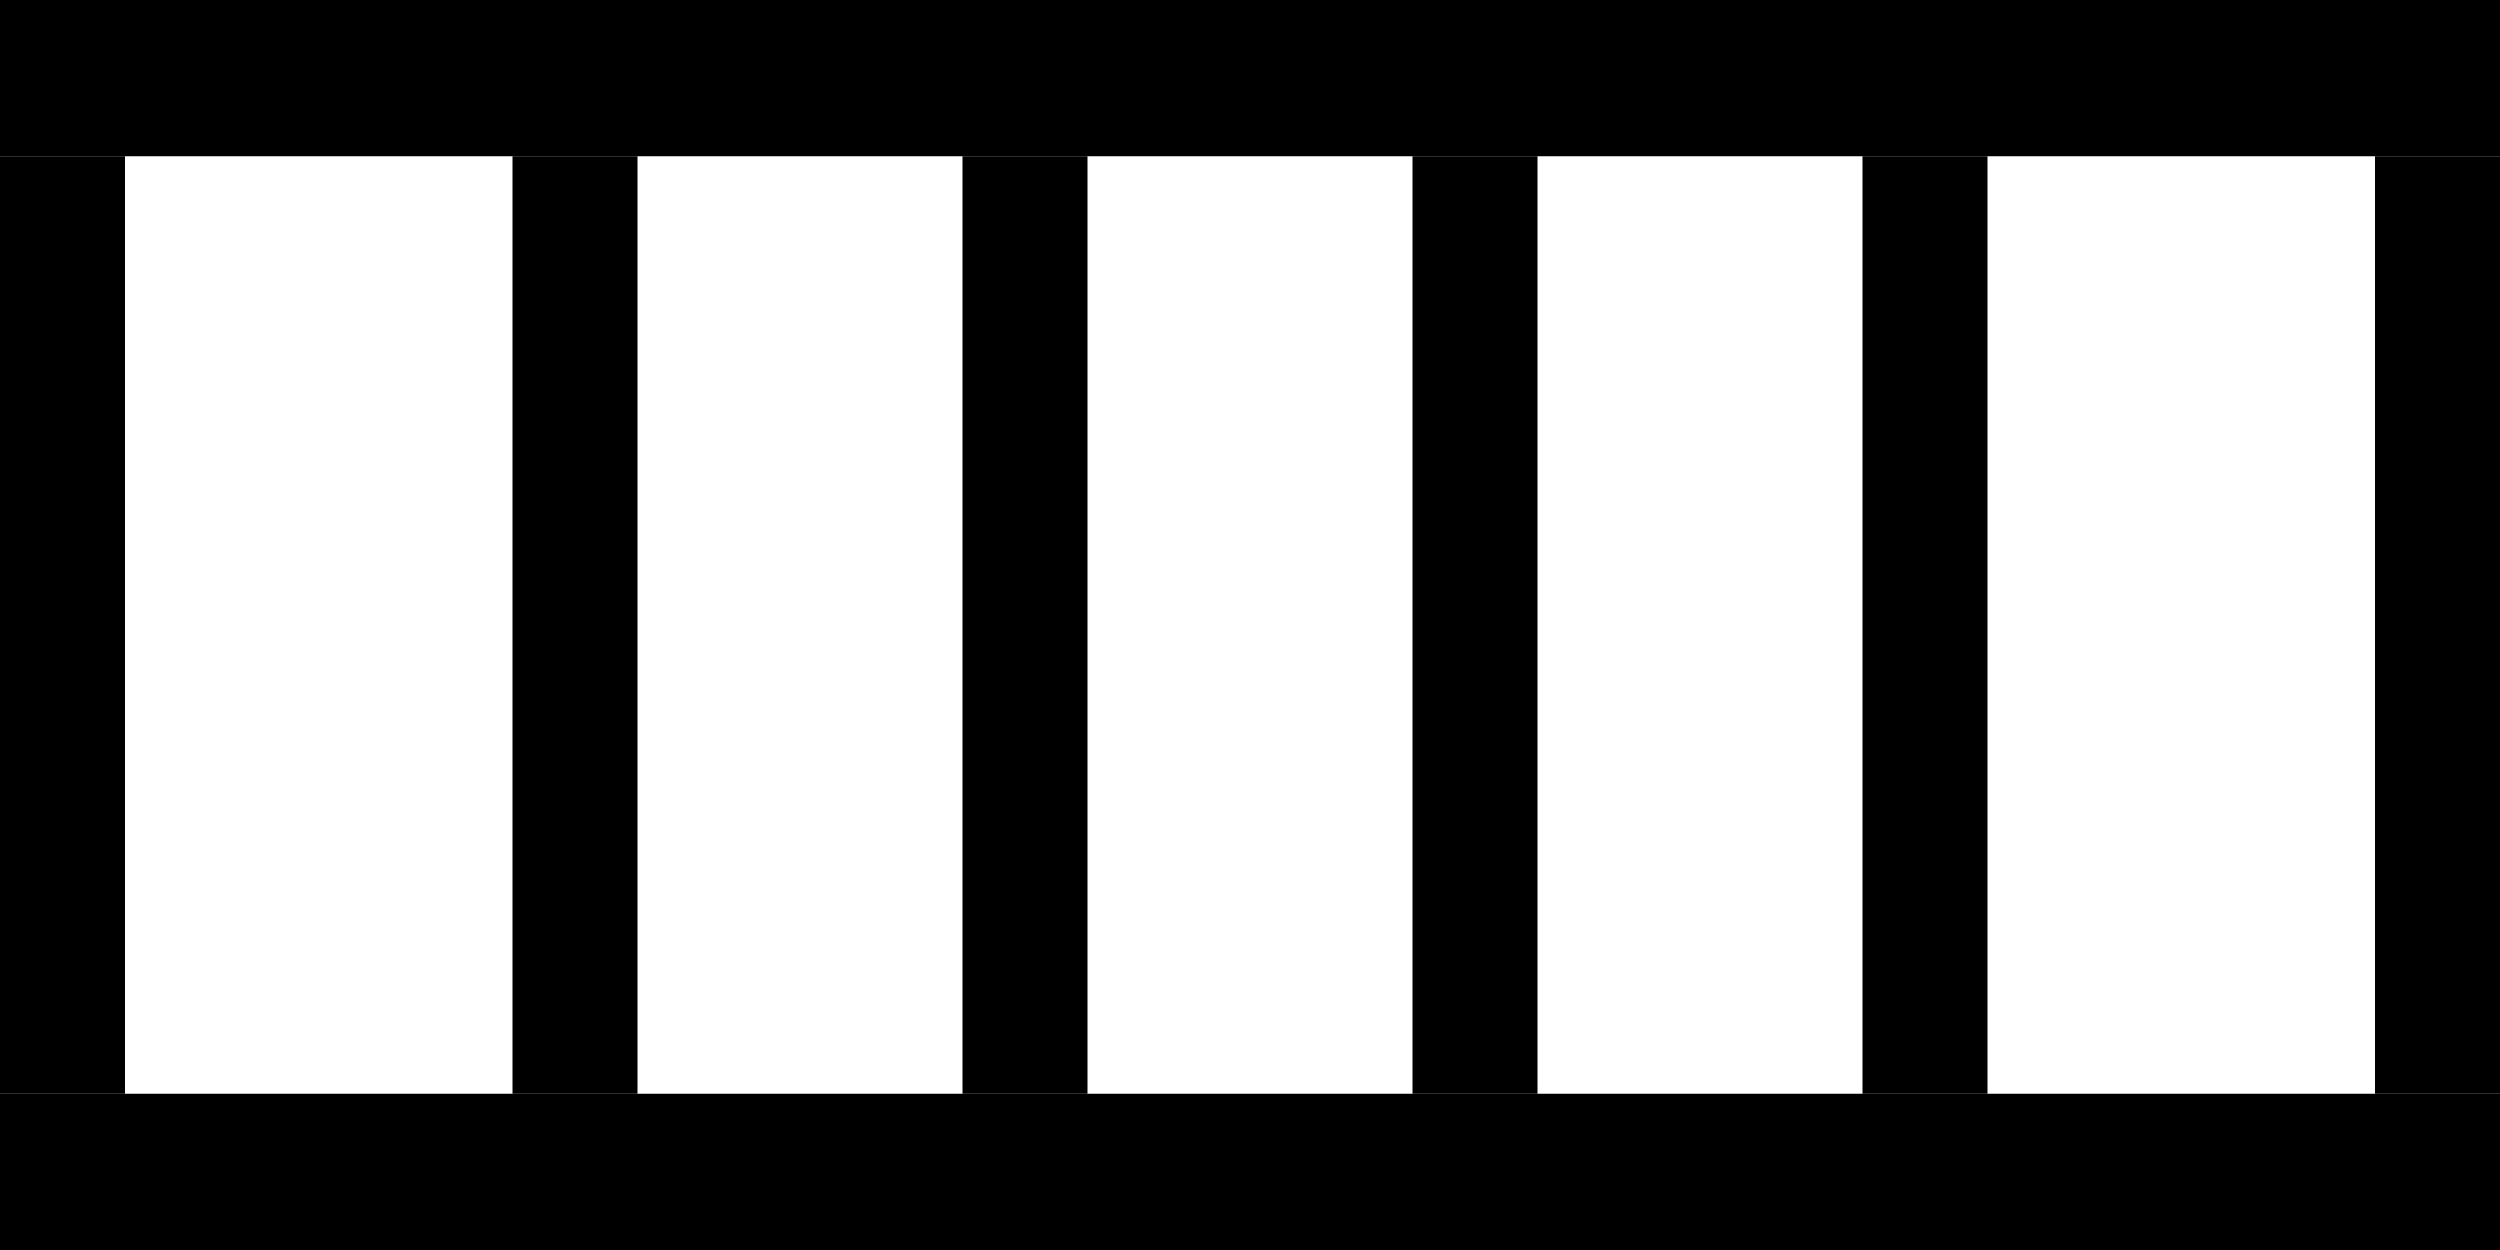
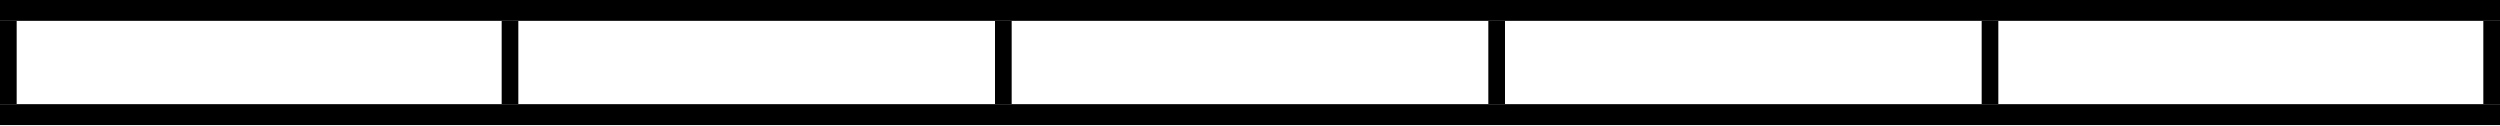
- <svg xmlns="http://www.w3.org/2000/svg" width="400" height="200" viewBox="0 0 400 200">
-   <rect width="400" height="200" fill="white" />
-   <rect x="0.0" y="0.0" width="400.0" height="25.0" fill="black" />
-   <rect x="0.0" y="175.0" width="400.0" height="25.0" fill="black" />
-   <rect x="0.0" y="25.0" width="20.0" height="150.0" fill="black" />
-   <rect x="380.0" y="25.0" width="20.0" height="150.0" fill="black" />
-   <rect x="82.0" y="25.0" width="20.0" height="150.0" fill="black" />
-   <rect x="154.0" y="25.0" width="20.0" height="150.0" fill="black" />
-   <rect x="226.0" y="25.0" width="20.0" height="150.0" fill="black" />
-   <rect x="298.0" y="25.0" width="20.0" height="150.0" fill="black" />
+ <svg xmlns="http://www.w3.org/2000/svg" width="300" height="15" viewBox="0 0 300 15">
+   <rect width="300" height="15" fill="white" />
+   <rect x="0.0" y="0.0" width="300.0" height="2.5" fill="black" />
+   <rect x="0.0" y="12.5" width="300.0" height="2.5" fill="black" />
+   <rect x="0.0" y="2.5" width="2.0" height="10.0" fill="black" />
+   <rect x="298.0" y="2.5" width="2.0" height="10.0" fill="black" />
+   <rect x="60.2" y="2.5" width="2.0" height="10.0" fill="black" />
+   <rect x="119.4" y="2.5" width="2.0" height="10.0" fill="black" />
+   <rect x="178.6" y="2.5" width="2.0" height="10.0" fill="black" />
+   <rect x="237.8" y="2.5" width="2.0" height="10.0" fill="black" />
</svg>
